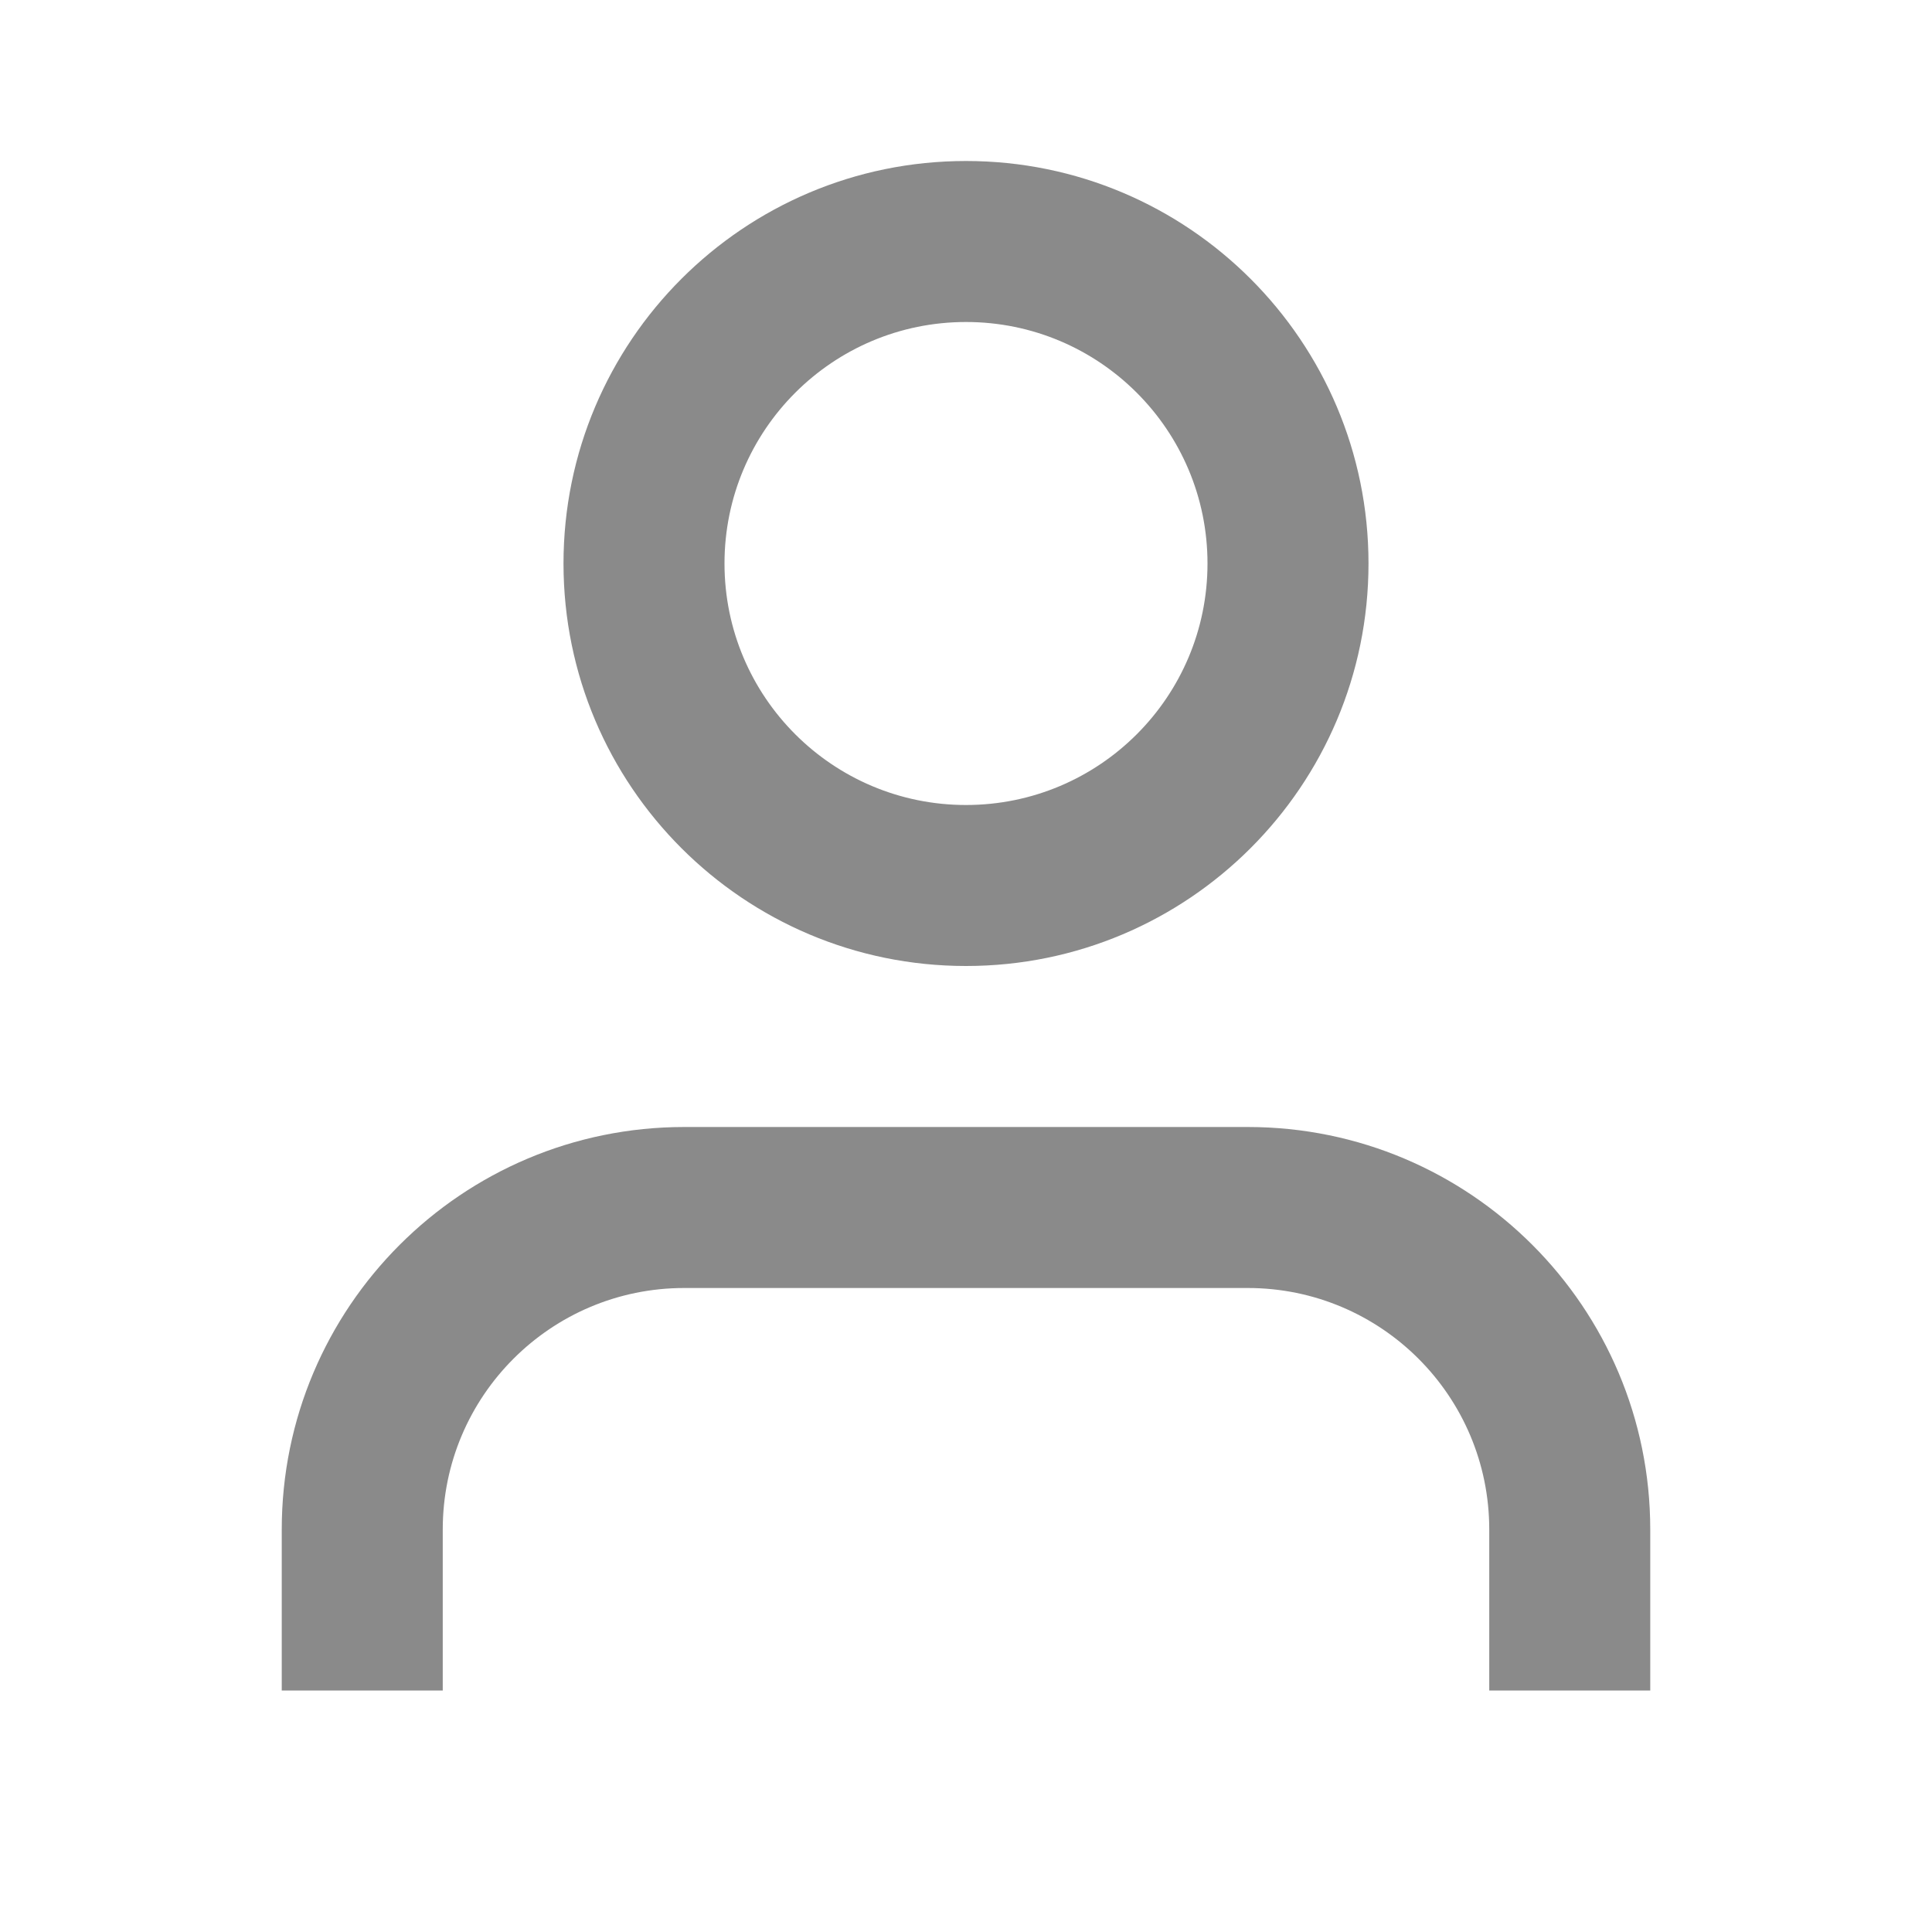
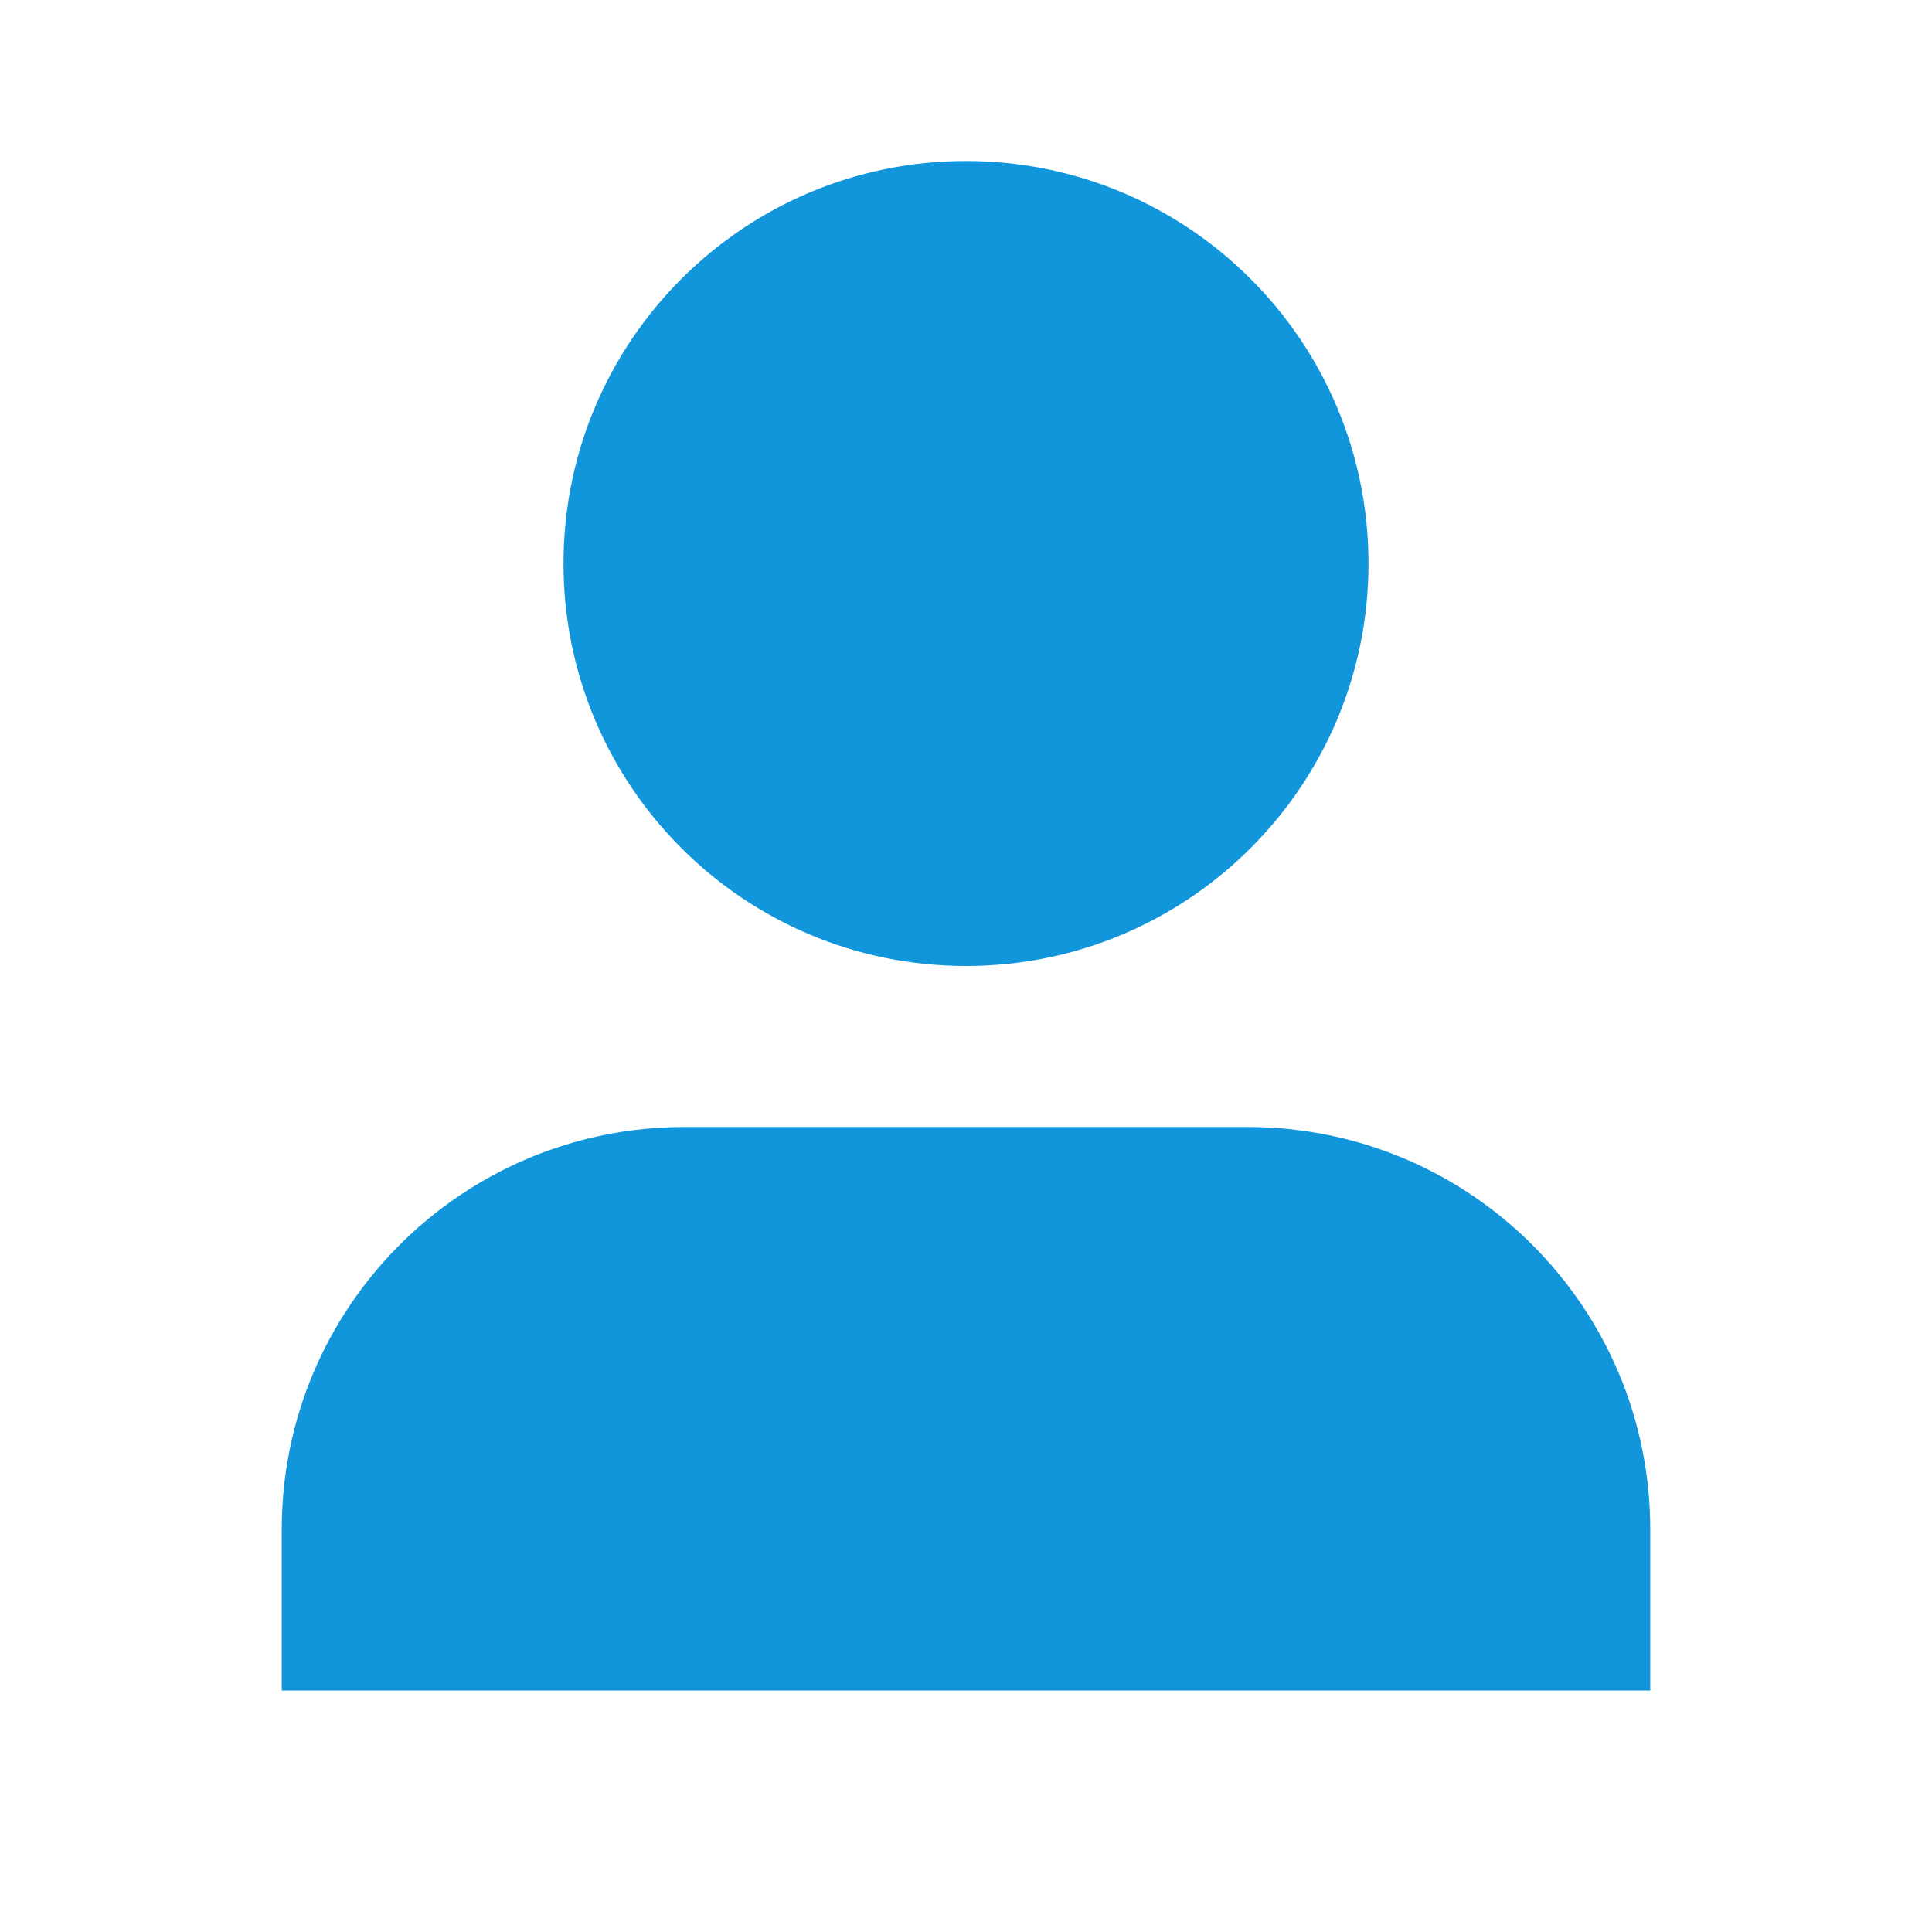
<svg xmlns="http://www.w3.org/2000/svg" class="icon" width="128px" height="128.00px" viewBox="0 0 1024 1024" version="1.1">
-   <path fill="#8a8a8a" d="M512 170.667a128 128 0 1 0 0 256 128 128 0 0 0 0-256zM298.667 298.667a213.333 213.333 0 1 1 426.667 0A213.333 213.333 0 0 1 298.667 298.667zM149.333 810.667a213.333 213.333 0 0 1 213.333-213.333h298.667a213.333 213.333 0 0 1 213.333 213.333v85.333h-85.333v-85.333a128 128 0 0 0-128-128h-298.667a128 128 0 0 0-128 128v85.333h-85.333v-85.333z" />
+   <path fill="#1296db" d="M298.667 298.667a213.333 213.333 0 1 1 426.667 0A213.333 213.333 0 0 1 298.667 298.667zM149.333 810.667a213.333 213.333 0 0 1 213.333-213.333h298.667a213.333 213.333 0 0 1 213.333 213.333v85.333h-725.333v-85.333z" />
</svg>
